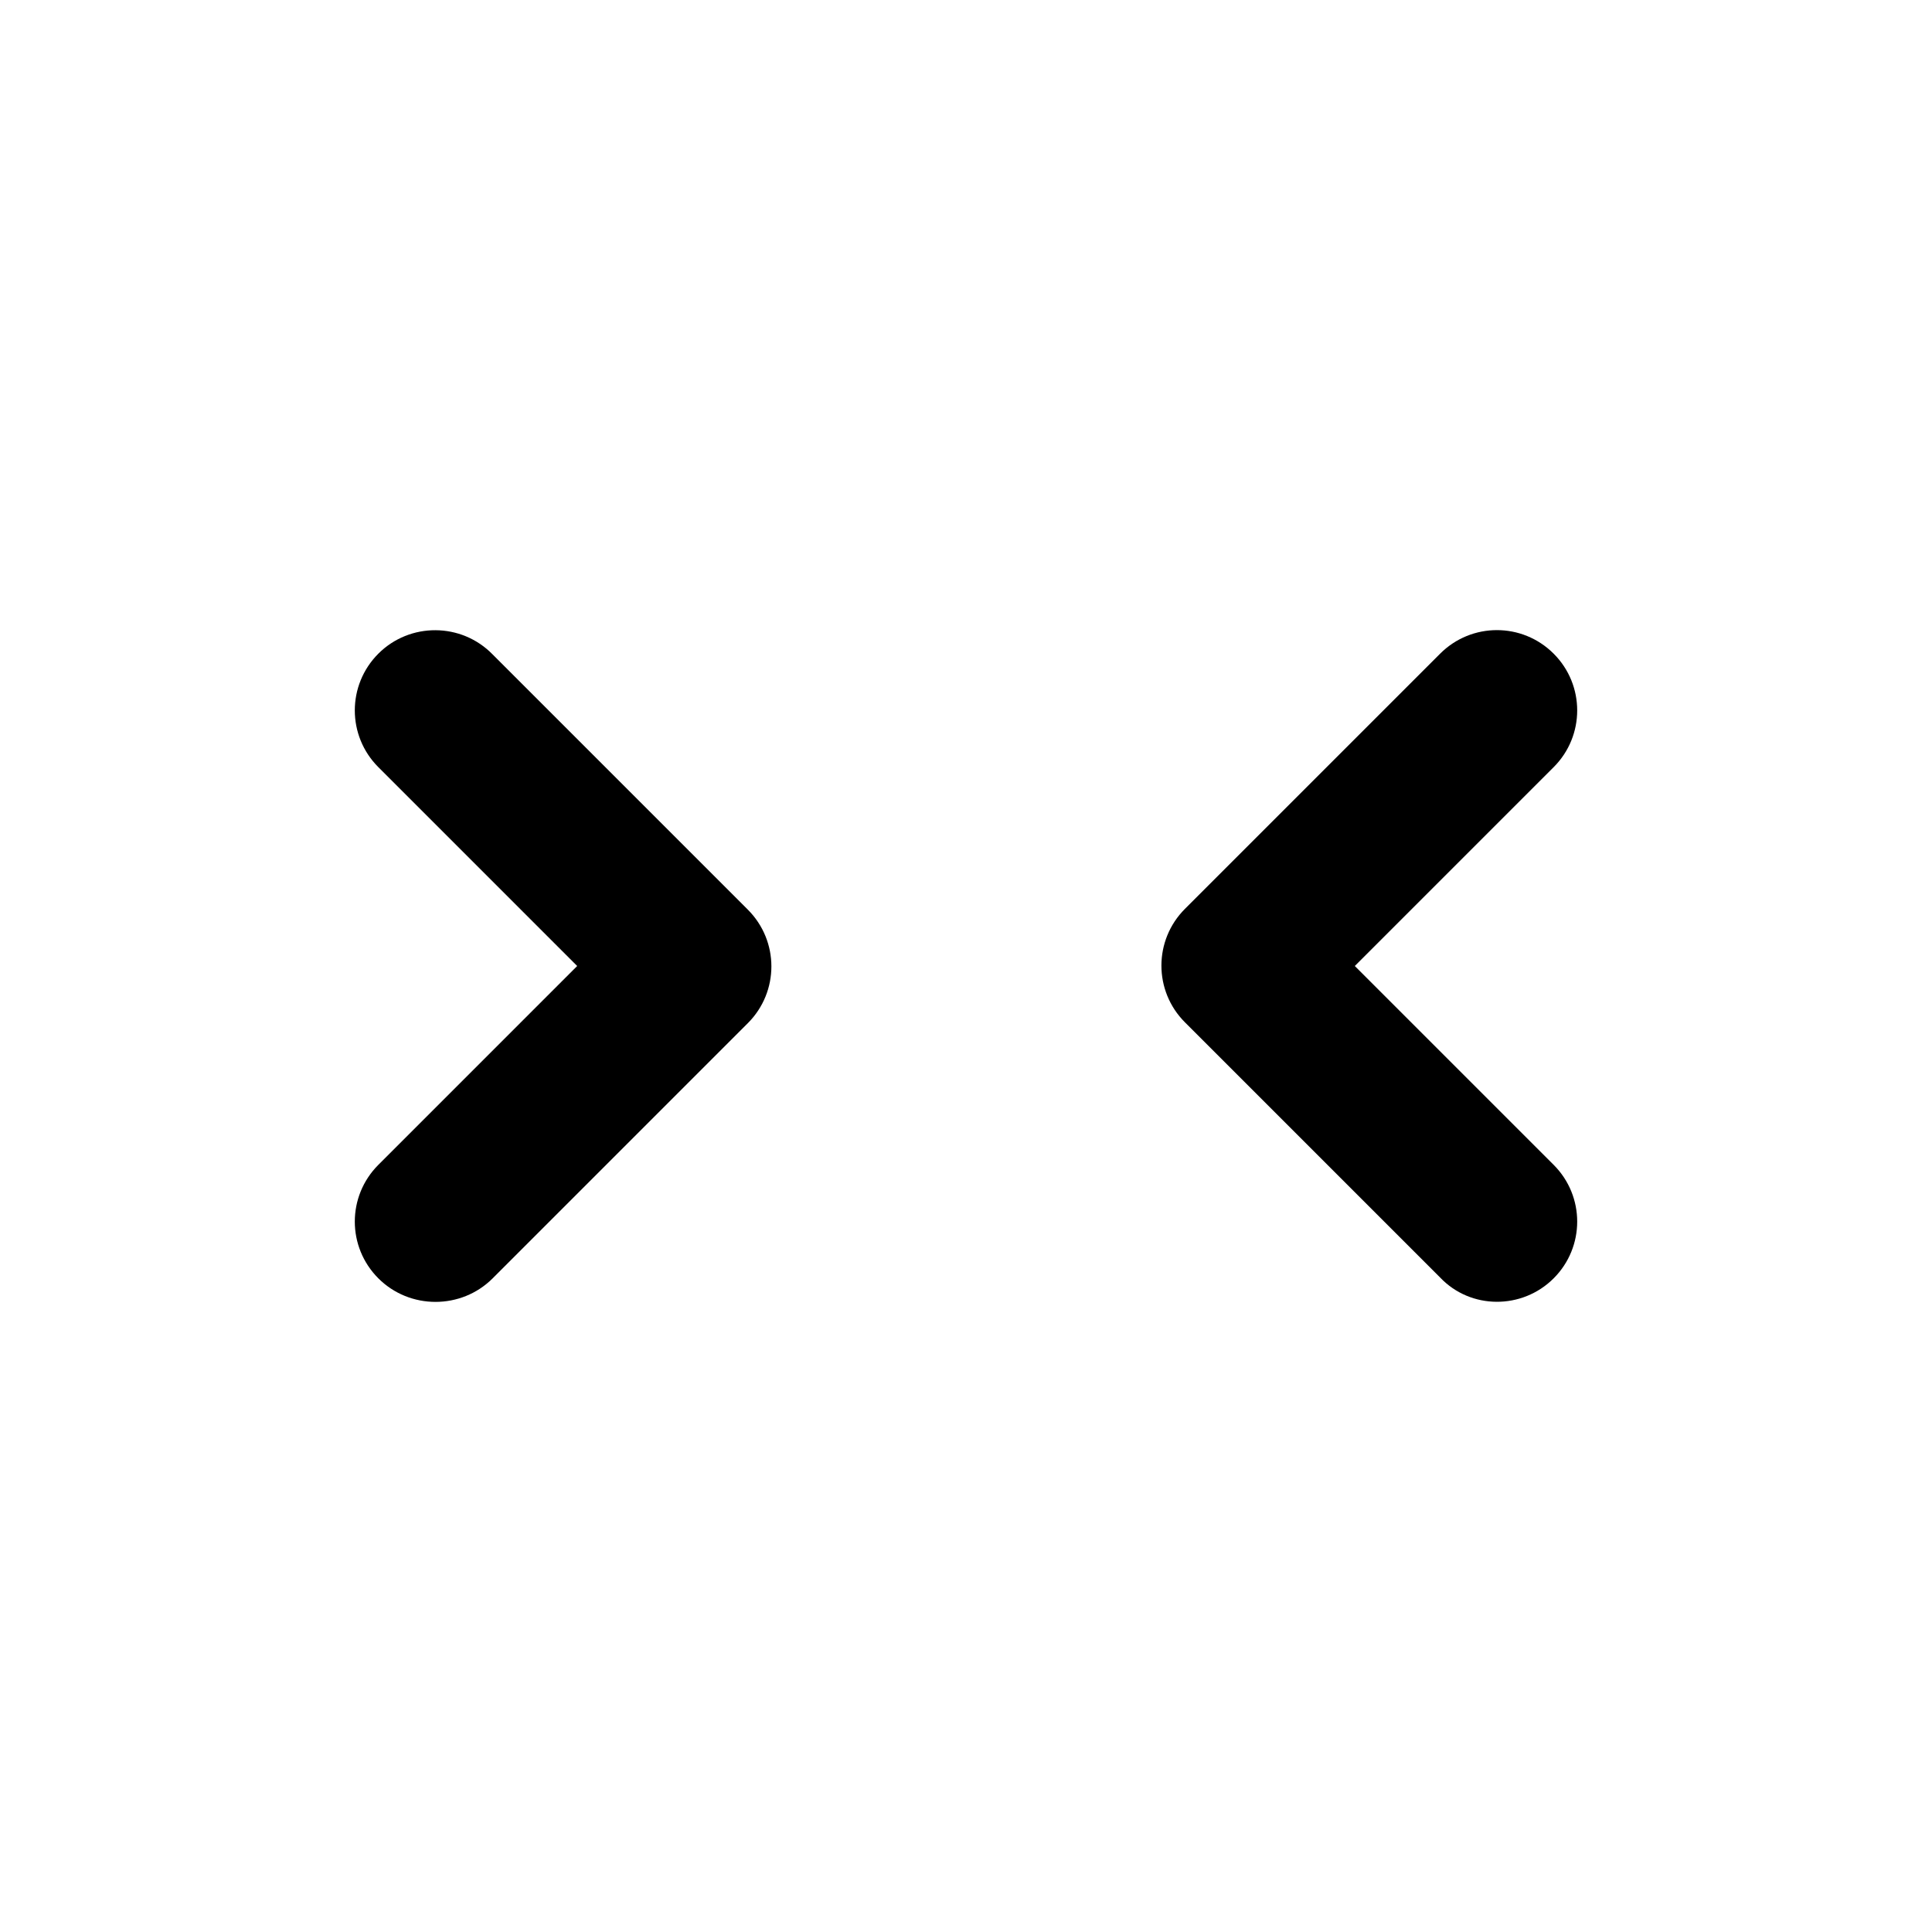
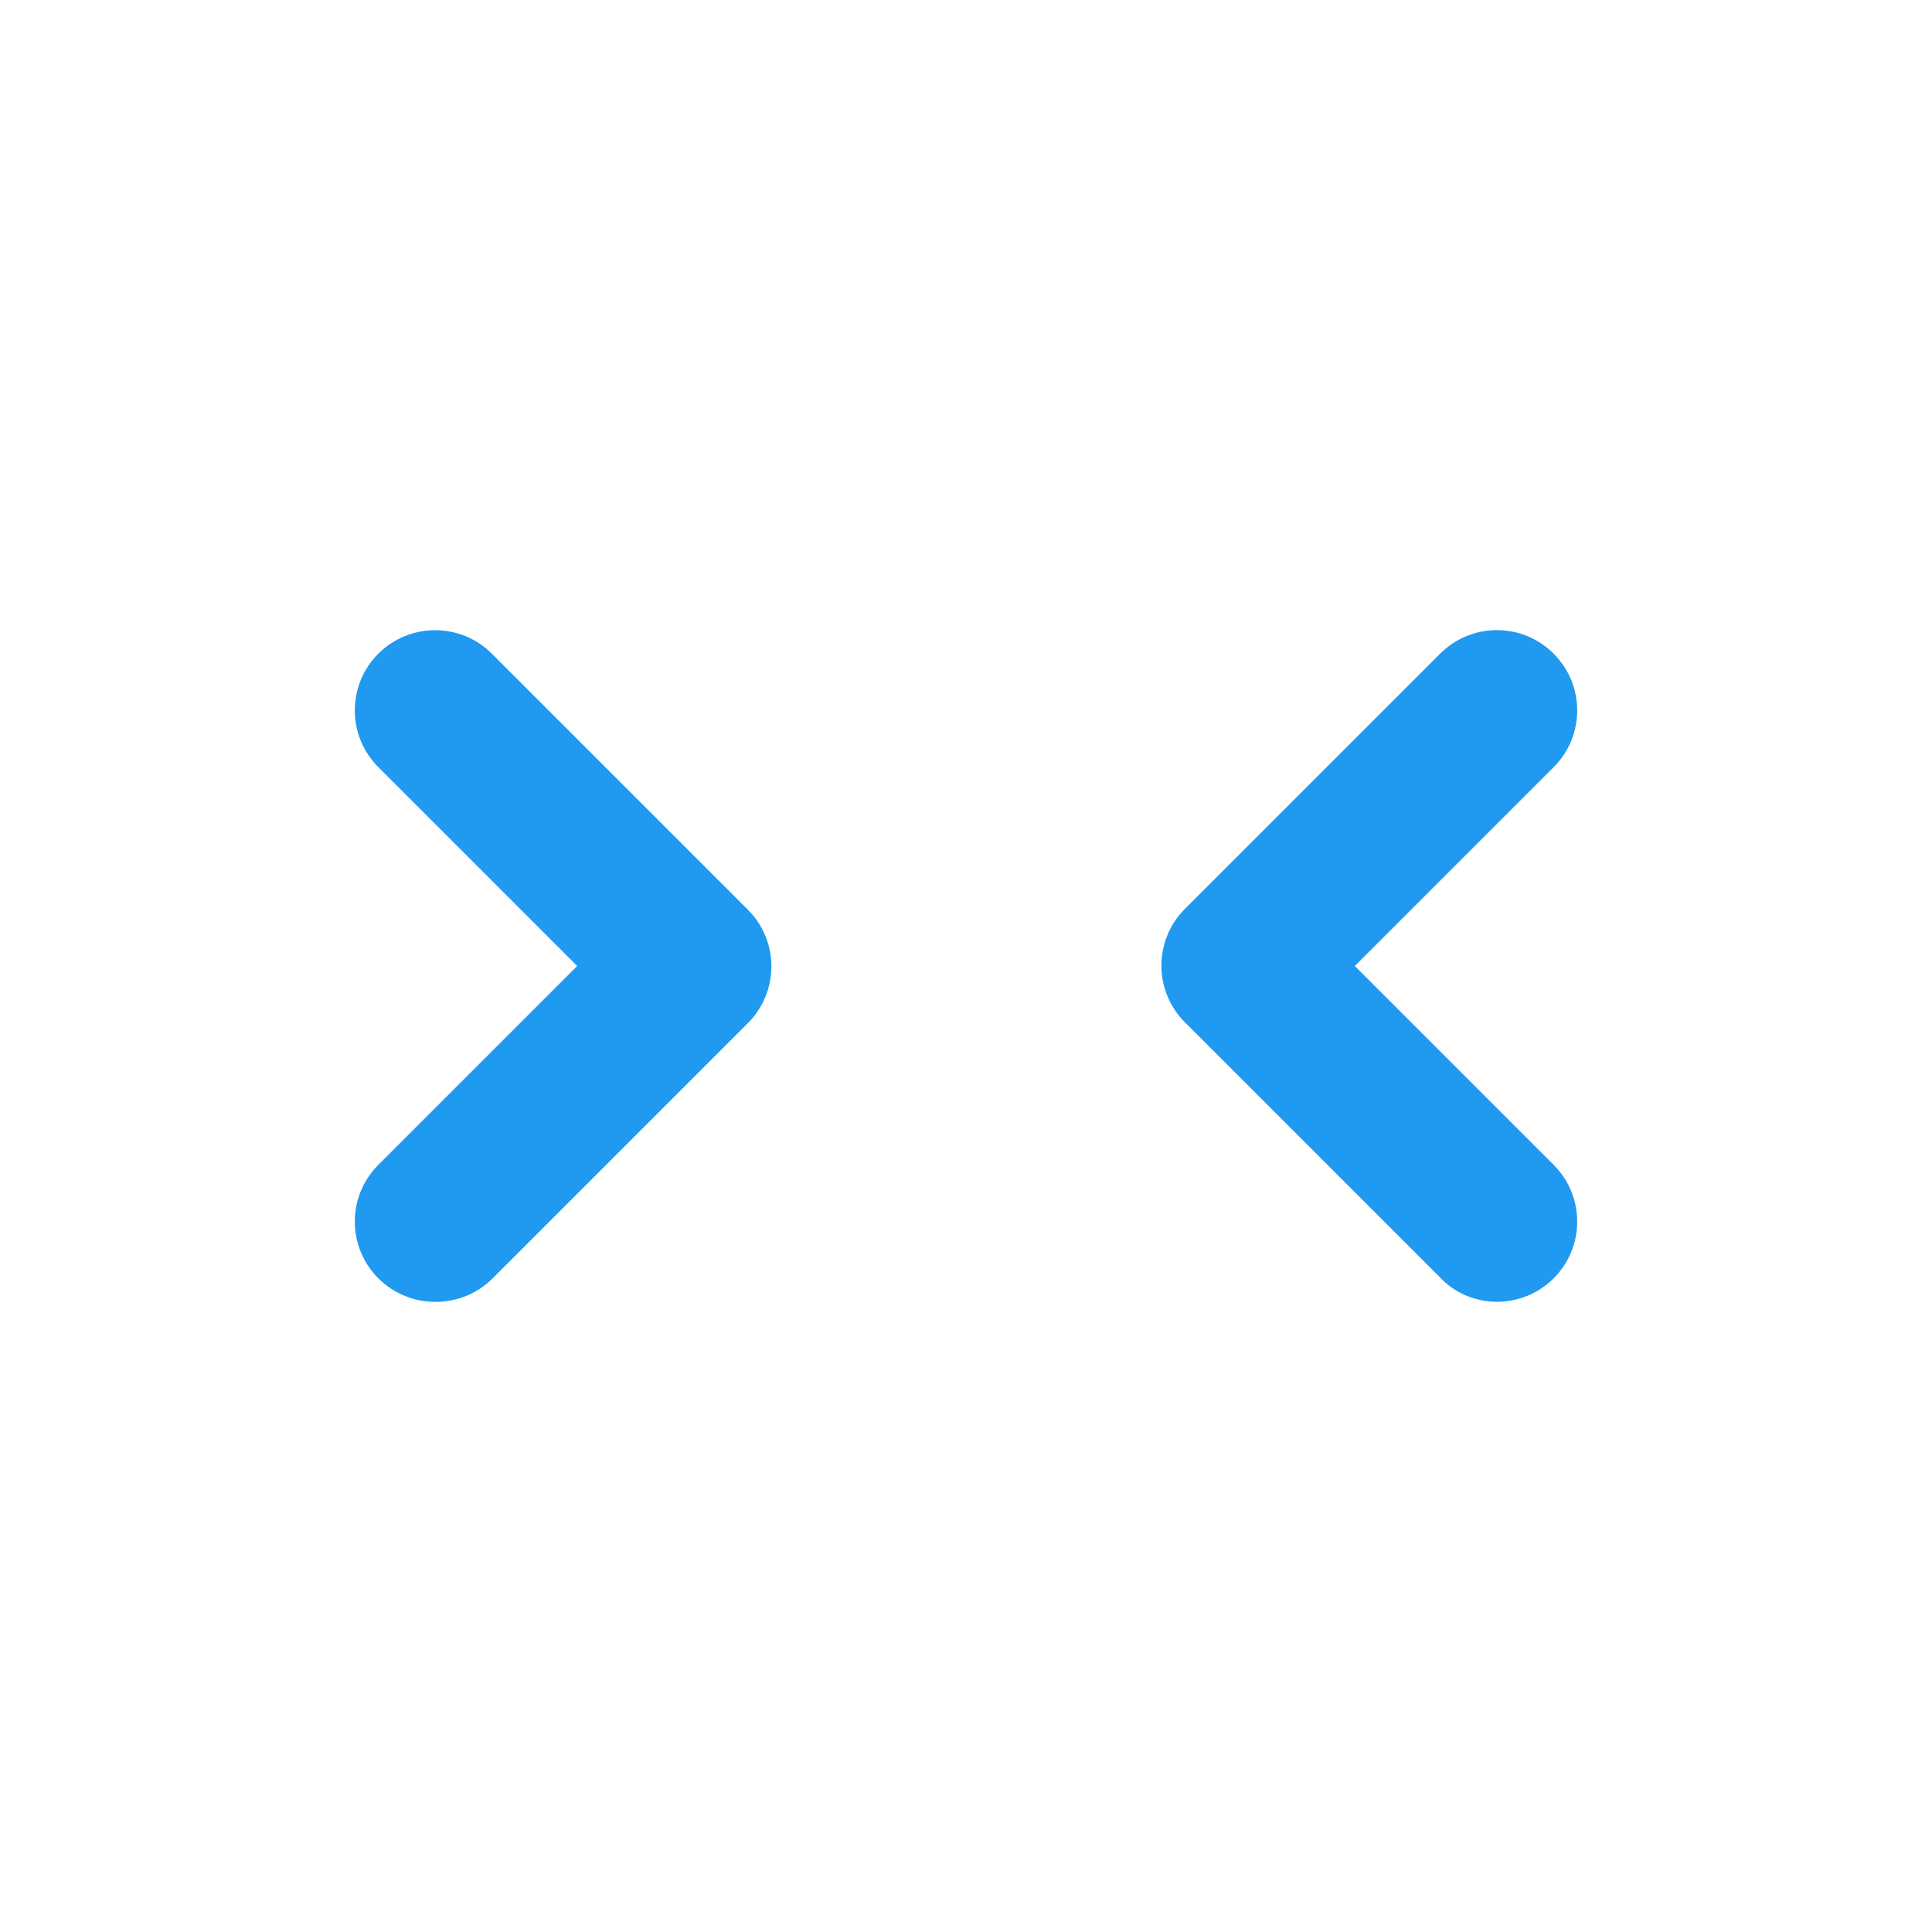
<svg xmlns="http://www.w3.org/2000/svg" width="24" height="24" viewBox="0 0 24 24" fill="none">
-   <path d="M19.3 15.88C19.69 15.49 19.69 14.86 19.3 14.47L16.83 12L19.3 9.53C19.69 9.14 19.69 8.51 19.3 8.12C18.91 7.73 18.28 7.73 17.89 8.12L14.72 11.29C14.33 11.68 14.33 12.31 14.72 12.7L17.89 15.87C18.27 16.27 18.91 16.27 19.3 15.88ZM4.7 8.12C4.31 8.51 4.31 9.14 4.7 9.53L7.17 12L4.7 14.47C4.31 14.86 4.31 15.49 4.7 15.88C5.09 16.27 5.73 16.27 6.12 15.88L9.29 12.71C9.68 12.32 9.68 11.69 9.29 11.3L6.12 8.13C5.73 7.73 5.09 7.73 4.7 8.12Z" fill="black" />
+   <path d="M19.3 15.88C19.69 15.49 19.69 14.86 19.3 14.47L16.83 12L19.3 9.53C19.69 9.14 19.69 8.51 19.3 8.12C18.91 7.73 18.28 7.73 17.89 8.12L14.72 11.29C14.33 11.68 14.33 12.31 14.72 12.7L17.89 15.87C18.27 16.27 18.91 16.27 19.3 15.88ZM4.7 8.12C4.31 8.51 4.31 9.14 4.7 9.53L7.17 12L4.7 14.47C4.31 14.86 4.31 15.49 4.7 15.88C5.09 16.27 5.73 16.27 6.12 15.88L9.29 12.71C9.68 12.32 9.68 11.69 9.29 11.3L6.12 8.13C5.73 7.73 5.09 7.73 4.7 8.12Z" fill="#2099F1" />
</svg>
